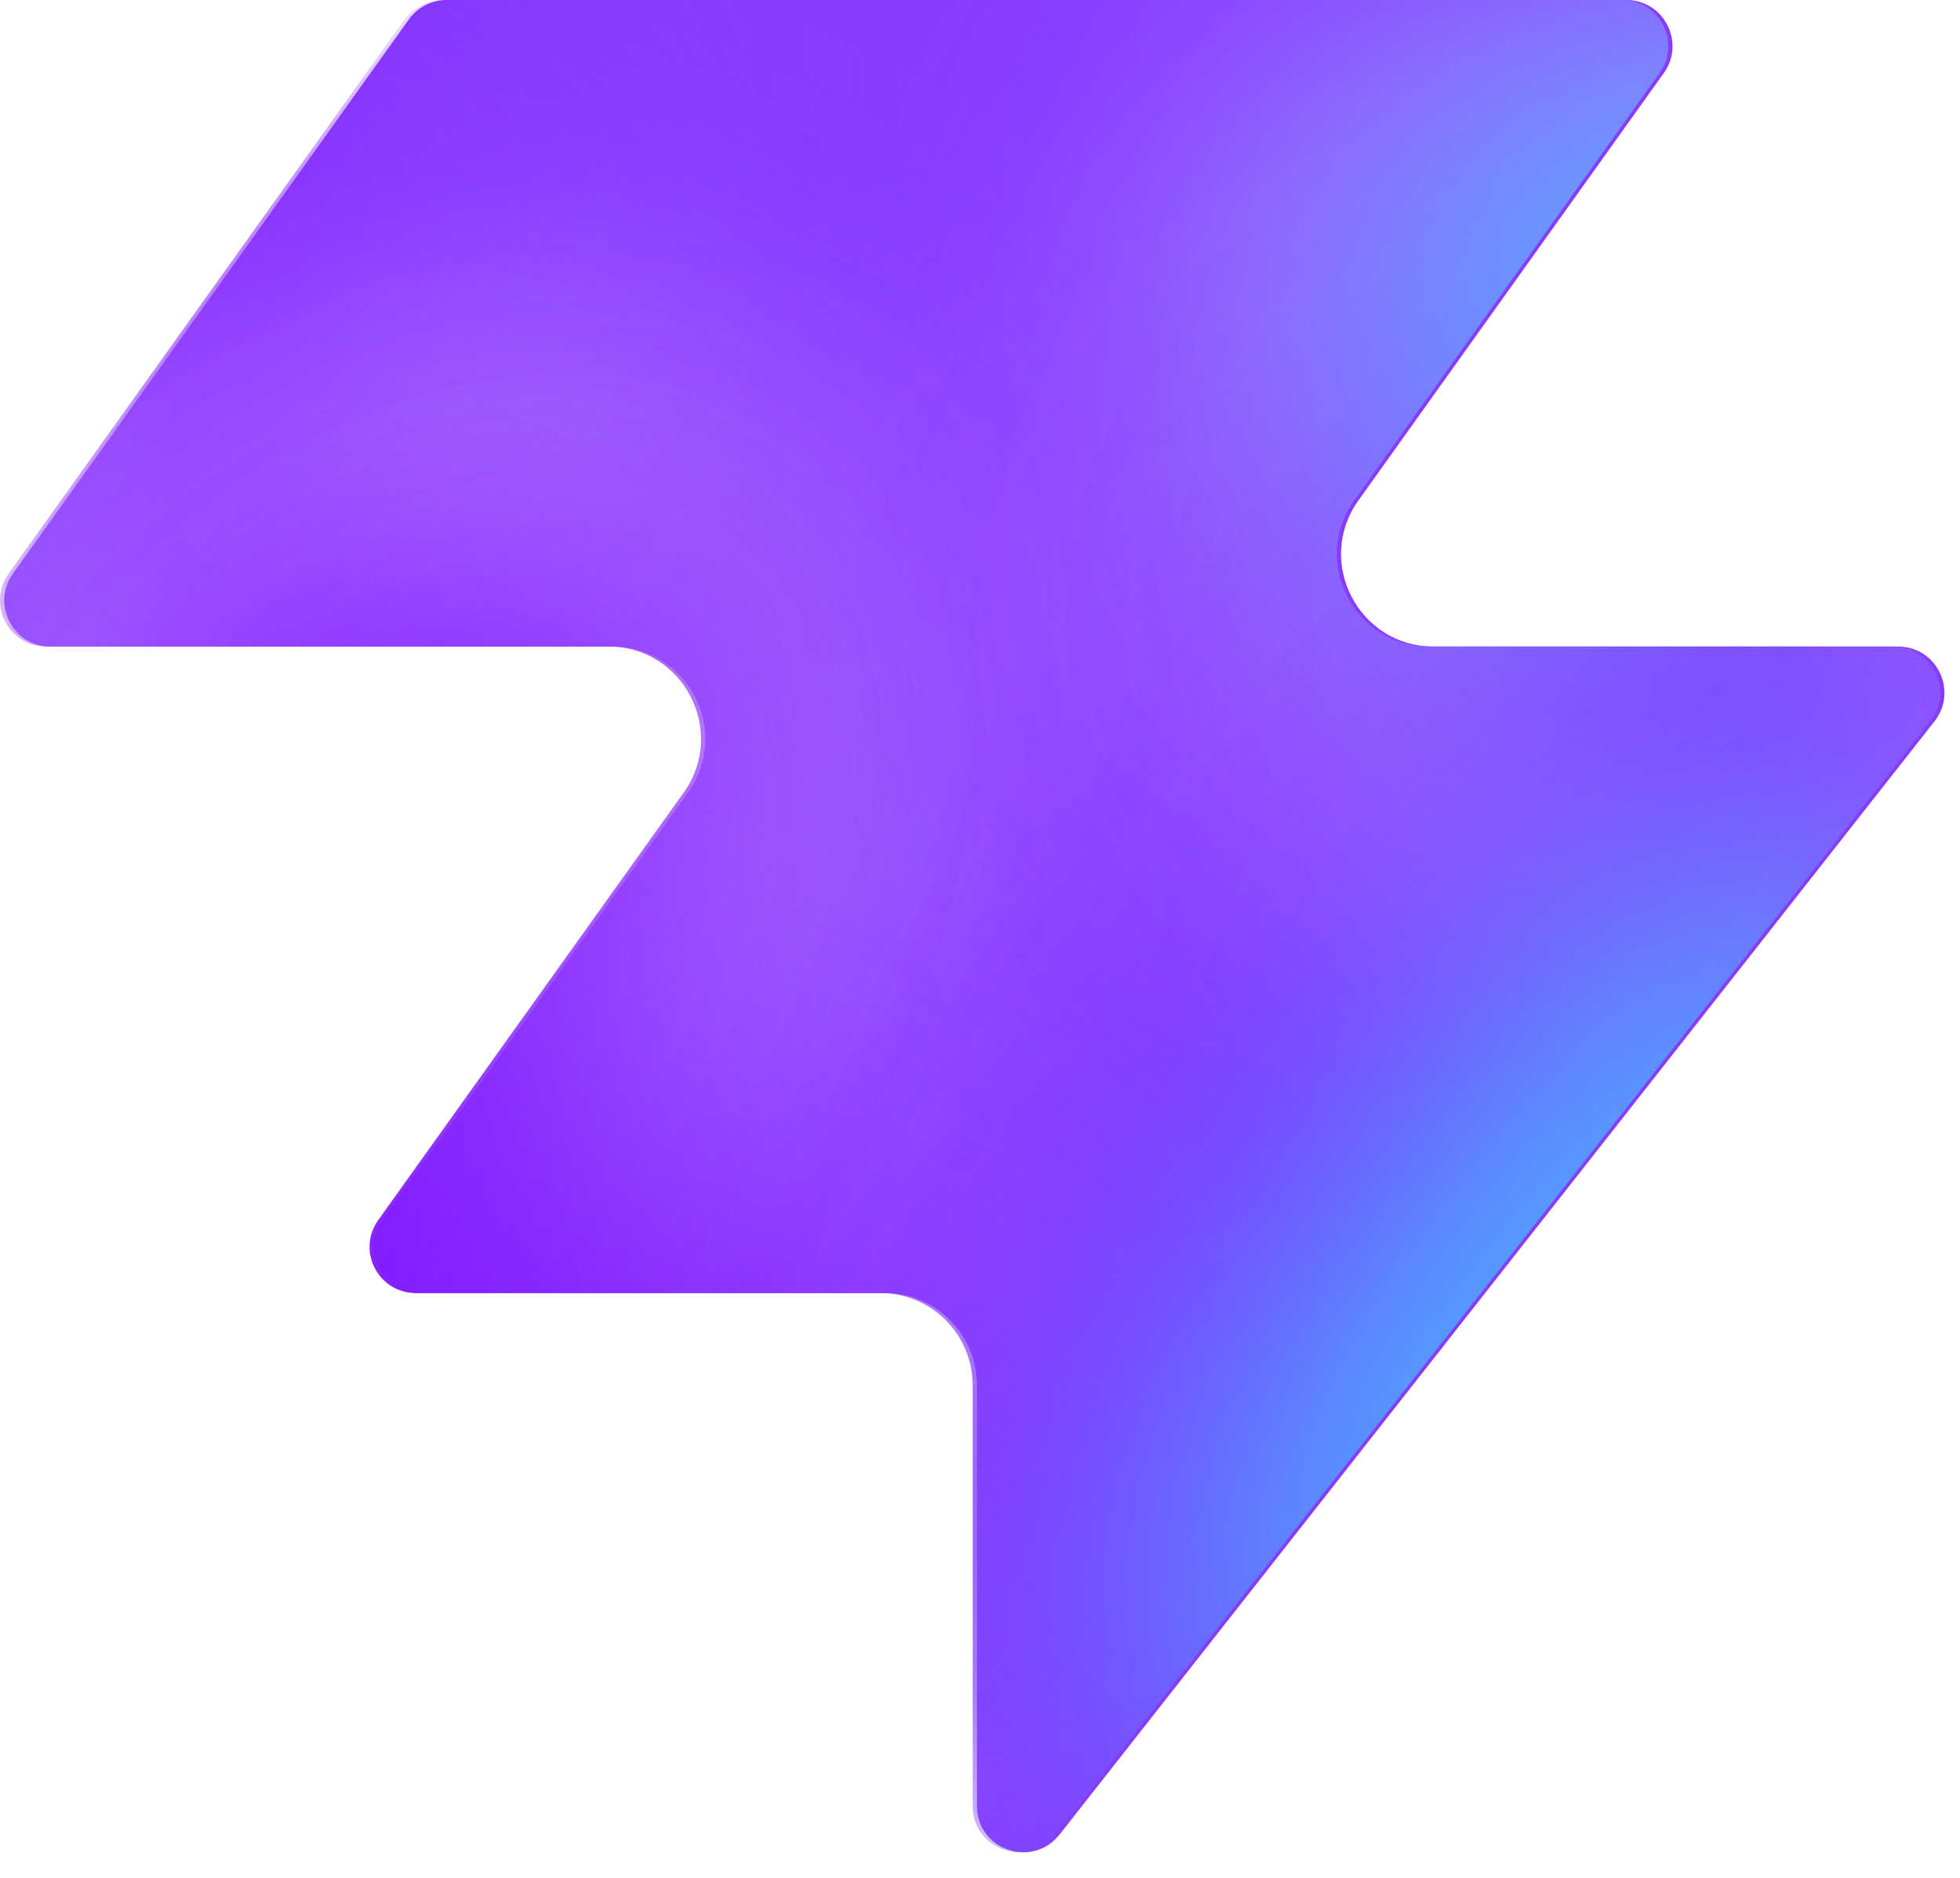
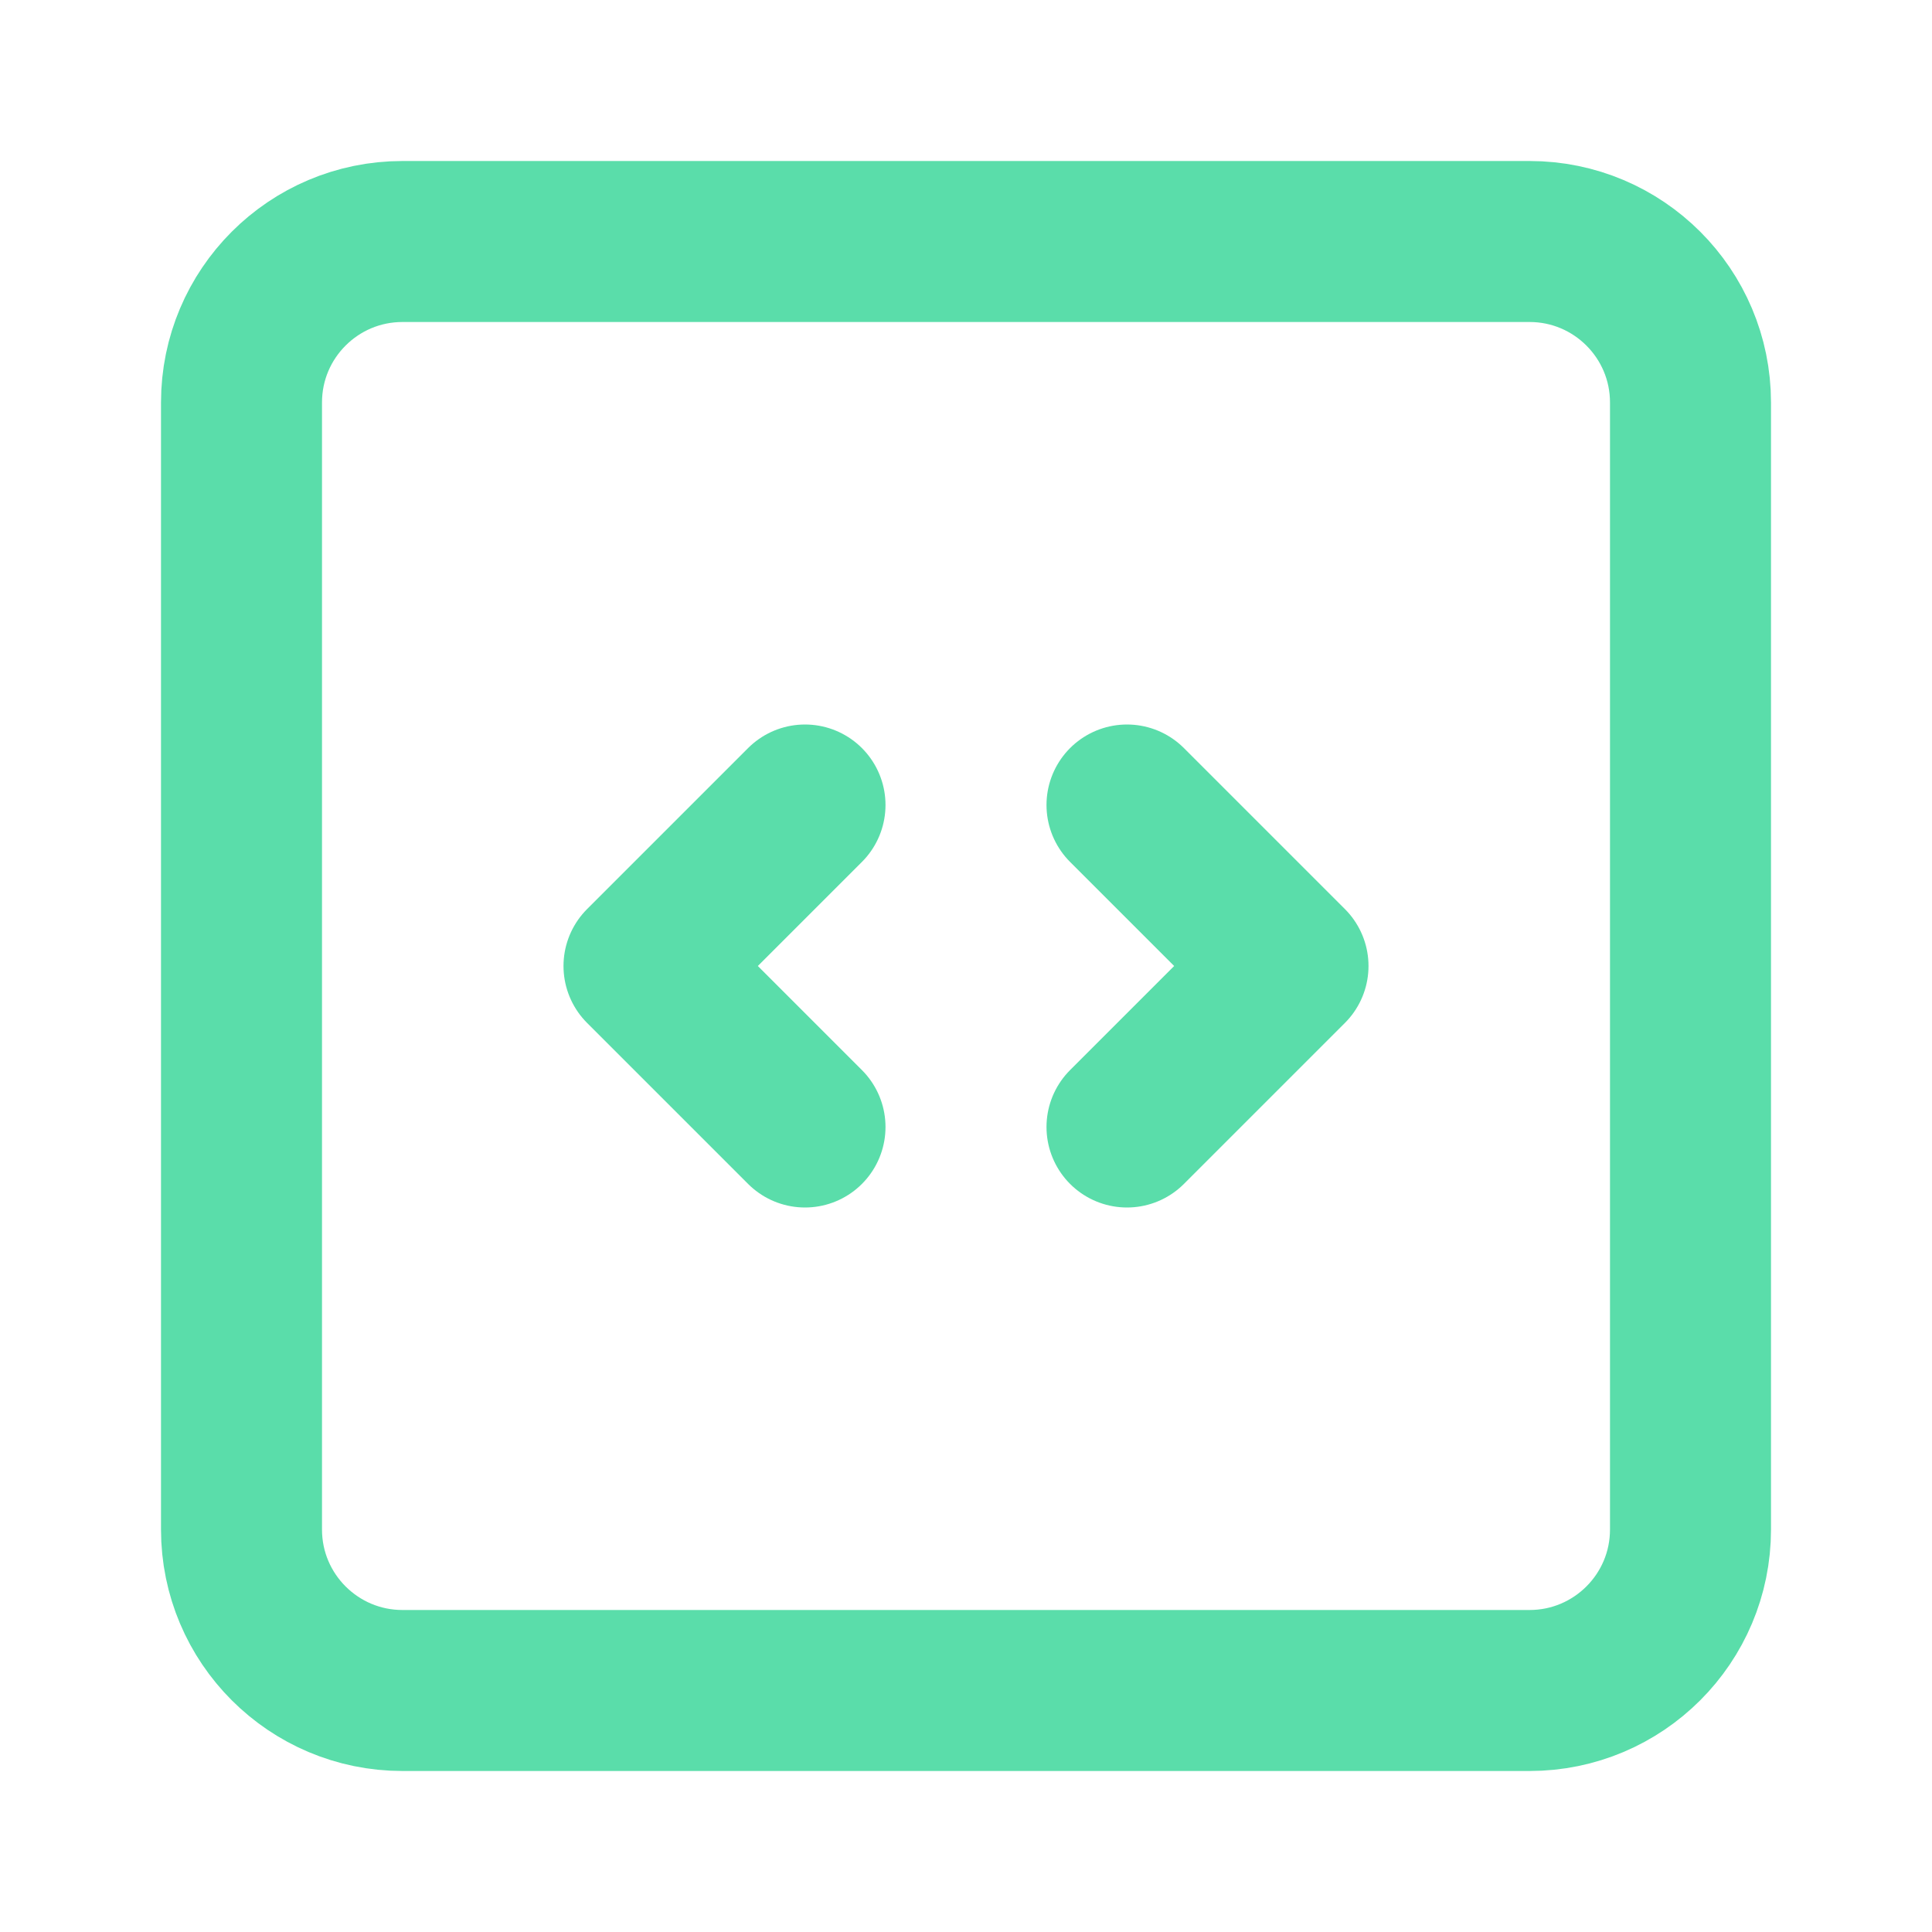
- <svg xmlns="http://www.w3.org/2000/svg" width="48" height="46" fill="none" viewBox="0 0 48 46">
-   <path fill="#863bff" d="M25.946 44.938c-.664.845-2.021.375-2.021-.698V33.937a2.26 2.26 0 0 0-2.262-2.262H10.287c-.92 0-1.456-1.04-.92-1.788l7.48-10.471c1.07-1.497 0-3.578-1.842-3.578H1.237c-.92 0-1.456-1.04-.92-1.788L10.013.474c.214-.297.556-.474.92-.474h28.894c.92 0 1.456 1.04.92 1.788l-7.48 10.471c-1.07 1.498 0 3.579 1.842 3.579h11.377c.943 0 1.473 1.088.89 1.83L25.947 44.94z" style="fill:#863bff;fill:color(display-p3 .525 .23 1);fill-opacity:1" />
-   <mask id="a" width="48" height="46" x="0" y="0" maskUnits="userSpaceOnUse" style="mask-type:alpha">
-     <path fill="#000" d="M25.842 44.938c-.664.844-2.021.375-2.021-.698V33.937a2.26 2.26 0 0 0-2.262-2.262H10.183c-.92 0-1.456-1.04-.92-1.788l7.48-10.471c1.07-1.498 0-3.579-1.842-3.579H1.133c-.92 0-1.456-1.04-.92-1.787L9.91.473c.214-.297.556-.474.92-.474h28.894c.92 0 1.456 1.04.92 1.788l-7.48 10.471c-1.07 1.498 0 3.578 1.842 3.578h11.377c.943 0 1.473 1.088.89 1.832L25.843 44.94z" style="fill:#000;fill-opacity:1" />
-   </mask>
-   <g mask="url(#a)">
-     <g filter="url(#b)">
-       <ellipse cx="5.508" cy="14.704" fill="#ede6ff" rx="5.508" ry="14.704" style="fill:#ede6ff;fill:color(display-p3 .927 .903 1);fill-opacity:1" transform="matrix(.00324 1 1 -.00324 -4.47 31.516)" />
-     </g>
-     <g filter="url(#c)">
-       <ellipse cx="10.399" cy="29.851" fill="#ede6ff" rx="10.399" ry="29.851" style="fill:#ede6ff;fill:color(display-p3 .927 .903 1);fill-opacity:1" transform="matrix(.00324 1 1 -.00324 -39.328 7.883)" />
-     </g>
-     <g filter="url(#d)">
-       <ellipse cx="5.508" cy="30.487" fill="#7e14ff" rx="5.508" ry="30.487" style="fill:#7e14ff;fill:color(display-p3 .492 .077 1);fill-opacity:1" transform="rotate(89.814 -25.913 -14.639)scale(1 -1)" />
-     </g>
-     <g filter="url(#e)">
-       <ellipse cx="5.508" cy="30.599" fill="#7e14ff" rx="5.508" ry="30.599" style="fill:#7e14ff;fill:color(display-p3 .492 .077 1);fill-opacity:1" transform="rotate(89.814 -32.644 -3.334)scale(1 -1)" />
-     </g>
-     <g filter="url(#f)">
-       <ellipse cx="5.508" cy="30.599" fill="#7e14ff" rx="5.508" ry="30.599" style="fill:#7e14ff;fill:color(display-p3 .492 .077 1);fill-opacity:1" transform="matrix(.00324 1 1 -.00324 -34.34 30.47)" />
-     </g>
-     <g filter="url(#g)">
-       <ellipse cx="14.072" cy="22.078" fill="#ede6ff" rx="14.072" ry="22.078" style="fill:#ede6ff;fill:color(display-p3 .927 .903 1);fill-opacity:1" transform="rotate(93.35 24.506 48.493)scale(-1 1)" />
-     </g>
-     <g filter="url(#h)">
-       <ellipse cx="3.47" cy="21.501" fill="#7e14ff" rx="3.47" ry="21.501" style="fill:#7e14ff;fill:color(display-p3 .492 .077 1);fill-opacity:1" transform="rotate(89.009 28.708 47.59)scale(-1 1)" />
-     </g>
-     <g filter="url(#i)">
-       <ellipse cx="3.47" cy="21.501" fill="#7e14ff" rx="3.47" ry="21.501" style="fill:#7e14ff;fill:color(display-p3 .492 .077 1);fill-opacity:1" transform="rotate(89.009 28.708 47.59)scale(-1 1)" />
-     </g>
-     <g filter="url(#j)">
-       <ellipse cx=".387" cy="8.972" fill="#7e14ff" rx="4.407" ry="29.108" style="fill:#7e14ff;fill:color(display-p3 .492 .077 1);fill-opacity:1" transform="rotate(39.51 .387 8.972)" />
-     </g>
-     <g filter="url(#k)">
-       <ellipse cx="47.523" cy="-6.092" fill="#7e14ff" rx="4.407" ry="29.108" style="fill:#7e14ff;fill:color(display-p3 .492 .077 1);fill-opacity:1" transform="rotate(37.892 47.523 -6.092)" />
-     </g>
-     <g filter="url(#l)">
-       <ellipse cx="41.412" cy="6.333" fill="#47bfff" rx="5.971" ry="9.665" style="fill:#47bfff;fill:color(display-p3 .28 .748 1);fill-opacity:1" transform="rotate(37.892 41.412 6.333)" />
-     </g>
-     <g filter="url(#m)">
-       <ellipse cx="-1.879" cy="38.332" fill="#7e14ff" rx="4.407" ry="29.108" style="fill:#7e14ff;fill:color(display-p3 .492 .077 1);fill-opacity:1" transform="rotate(37.892 -1.88 38.332)" />
-     </g>
-     <g filter="url(#n)">
-       <ellipse cx="-1.879" cy="38.332" fill="#7e14ff" rx="4.407" ry="29.108" style="fill:#7e14ff;fill:color(display-p3 .492 .077 1);fill-opacity:1" transform="rotate(37.892 -1.88 38.332)" />
-     </g>
-     <g filter="url(#o)">
-       <ellipse cx="35.651" cy="29.907" fill="#7e14ff" rx="4.407" ry="29.108" style="fill:#7e14ff;fill:color(display-p3 .492 .077 1);fill-opacity:1" transform="rotate(37.892 35.651 29.907)" />
-     </g>
-     <g filter="url(#p)">
-       <ellipse cx="38.418" cy="32.4" fill="#47bfff" rx="5.971" ry="15.297" style="fill:#47bfff;fill:color(display-p3 .28 .748 1);fill-opacity:1" transform="rotate(37.892 38.418 32.4)" />
-     </g>
-   </g>
-   <defs>
-     <filter id="b" width="60.045" height="41.654" x="-19.77" y="16.149" color-interpolation-filters="sRGB" filterUnits="userSpaceOnUse">
-       <feFlood flood-opacity="0" result="BackgroundImageFix" />
-       <feBlend in="SourceGraphic" in2="BackgroundImageFix" result="shape" />
-       <feGaussianBlur result="effect1_foregroundBlur_2002_17158" stdDeviation="7.659" />
-     </filter>
-     <filter id="c" width="90.34" height="51.437" x="-54.613" y="-7.533" color-interpolation-filters="sRGB" filterUnits="userSpaceOnUse">
-       <feFlood flood-opacity="0" result="BackgroundImageFix" />
-       <feBlend in="SourceGraphic" in2="BackgroundImageFix" result="shape" />
-       <feGaussianBlur result="effect1_foregroundBlur_2002_17158" stdDeviation="7.659" />
-     </filter>
-     <filter id="d" width="79.355" height="29.4" x="-49.64" y="2.03" color-interpolation-filters="sRGB" filterUnits="userSpaceOnUse">
-       <feFlood flood-opacity="0" result="BackgroundImageFix" />
-       <feBlend in="SourceGraphic" in2="BackgroundImageFix" result="shape" />
-       <feGaussianBlur result="effect1_foregroundBlur_2002_17158" stdDeviation="4.596" />
-     </filter>
-     <filter id="e" width="79.579" height="29.4" x="-45.045" y="20.029" color-interpolation-filters="sRGB" filterUnits="userSpaceOnUse">
-       <feFlood flood-opacity="0" result="BackgroundImageFix" />
-       <feBlend in="SourceGraphic" in2="BackgroundImageFix" result="shape" />
-       <feGaussianBlur result="effect1_foregroundBlur_2002_17158" stdDeviation="4.596" />
-     </filter>
-     <filter id="f" width="79.579" height="29.4" x="-43.513" y="21.178" color-interpolation-filters="sRGB" filterUnits="userSpaceOnUse">
-       <feFlood flood-opacity="0" result="BackgroundImageFix" />
-       <feBlend in="SourceGraphic" in2="BackgroundImageFix" result="shape" />
-       <feGaussianBlur result="effect1_foregroundBlur_2002_17158" stdDeviation="4.596" />
-     </filter>
-     <filter id="g" width="74.749" height="58.852" x="15.756" y="-17.901" color-interpolation-filters="sRGB" filterUnits="userSpaceOnUse">
-       <feFlood flood-opacity="0" result="BackgroundImageFix" />
-       <feBlend in="SourceGraphic" in2="BackgroundImageFix" result="shape" />
-       <feGaussianBlur result="effect1_foregroundBlur_2002_17158" stdDeviation="7.659" />
-     </filter>
-     <filter id="h" width="61.377" height="25.362" x="23.548" y="2.284" color-interpolation-filters="sRGB" filterUnits="userSpaceOnUse">
-       <feFlood flood-opacity="0" result="BackgroundImageFix" />
-       <feBlend in="SourceGraphic" in2="BackgroundImageFix" result="shape" />
-       <feGaussianBlur result="effect1_foregroundBlur_2002_17158" stdDeviation="4.596" />
-     </filter>
-     <filter id="i" width="61.377" height="25.362" x="23.548" y="2.284" color-interpolation-filters="sRGB" filterUnits="userSpaceOnUse">
-       <feFlood flood-opacity="0" result="BackgroundImageFix" />
-       <feBlend in="SourceGraphic" in2="BackgroundImageFix" result="shape" />
-       <feGaussianBlur result="effect1_foregroundBlur_2002_17158" stdDeviation="4.596" />
-     </filter>
-     <filter id="j" width="56.045" height="63.649" x="-27.636" y="-22.853" color-interpolation-filters="sRGB" filterUnits="userSpaceOnUse">
-       <feFlood flood-opacity="0" result="BackgroundImageFix" />
-       <feBlend in="SourceGraphic" in2="BackgroundImageFix" result="shape" />
-       <feGaussianBlur result="effect1_foregroundBlur_2002_17158" stdDeviation="4.596" />
-     </filter>
-     <filter id="k" width="54.814" height="64.646" x="20.116" y="-38.415" color-interpolation-filters="sRGB" filterUnits="userSpaceOnUse">
-       <feFlood flood-opacity="0" result="BackgroundImageFix" />
-       <feBlend in="SourceGraphic" in2="BackgroundImageFix" result="shape" />
-       <feGaussianBlur result="effect1_foregroundBlur_2002_17158" stdDeviation="4.596" />
-     </filter>
-     <filter id="l" width="33.541" height="35.313" x="24.641" y="-11.323" color-interpolation-filters="sRGB" filterUnits="userSpaceOnUse">
-       <feFlood flood-opacity="0" result="BackgroundImageFix" />
-       <feBlend in="SourceGraphic" in2="BackgroundImageFix" result="shape" />
-       <feGaussianBlur result="effect1_foregroundBlur_2002_17158" stdDeviation="4.596" />
-     </filter>
-     <filter id="m" width="54.814" height="64.646" x="-29.286" y="6.009" color-interpolation-filters="sRGB" filterUnits="userSpaceOnUse">
-       <feFlood flood-opacity="0" result="BackgroundImageFix" />
-       <feBlend in="SourceGraphic" in2="BackgroundImageFix" result="shape" />
-       <feGaussianBlur result="effect1_foregroundBlur_2002_17158" stdDeviation="4.596" />
-     </filter>
-     <filter id="n" width="54.814" height="64.646" x="-29.286" y="6.009" color-interpolation-filters="sRGB" filterUnits="userSpaceOnUse">
-       <feFlood flood-opacity="0" result="BackgroundImageFix" />
-       <feBlend in="SourceGraphic" in2="BackgroundImageFix" result="shape" />
-       <feGaussianBlur result="effect1_foregroundBlur_2002_17158" stdDeviation="4.596" />
-     </filter>
-     <filter id="o" width="54.814" height="64.646" x="8.244" y="-2.416" color-interpolation-filters="sRGB" filterUnits="userSpaceOnUse">
-       <feFlood flood-opacity="0" result="BackgroundImageFix" />
-       <feBlend in="SourceGraphic" in2="BackgroundImageFix" result="shape" />
-       <feGaussianBlur result="effect1_foregroundBlur_2002_17158" stdDeviation="4.596" />
-     </filter>
-     <filter id="p" width="39.409" height="43.623" x="18.713" y="10.588" color-interpolation-filters="sRGB" filterUnits="userSpaceOnUse">
-       <feFlood flood-opacity="0" result="BackgroundImageFix" />
-       <feBlend in="SourceGraphic" in2="BackgroundImageFix" result="shape" />
-       <feGaussianBlur result="effect1_foregroundBlur_2002_17158" stdDeviation="4.596" />
-     </filter>
-   </defs>
+ <svg xmlns="http://www.w3.org/2000/svg" width="24" height="24" viewBox="0 0 24 24" fill="none" stroke="#5addaa" stroke-width="2" stroke-linecap="round" stroke-linejoin="round">
+   <rect width="18" height="18" x="3" y="3" rx="2" ry="2" />
+   <path d="m10 10-2 2 2 2" />
+   <path d="m14 14 2-2-2-2" />
</svg>
